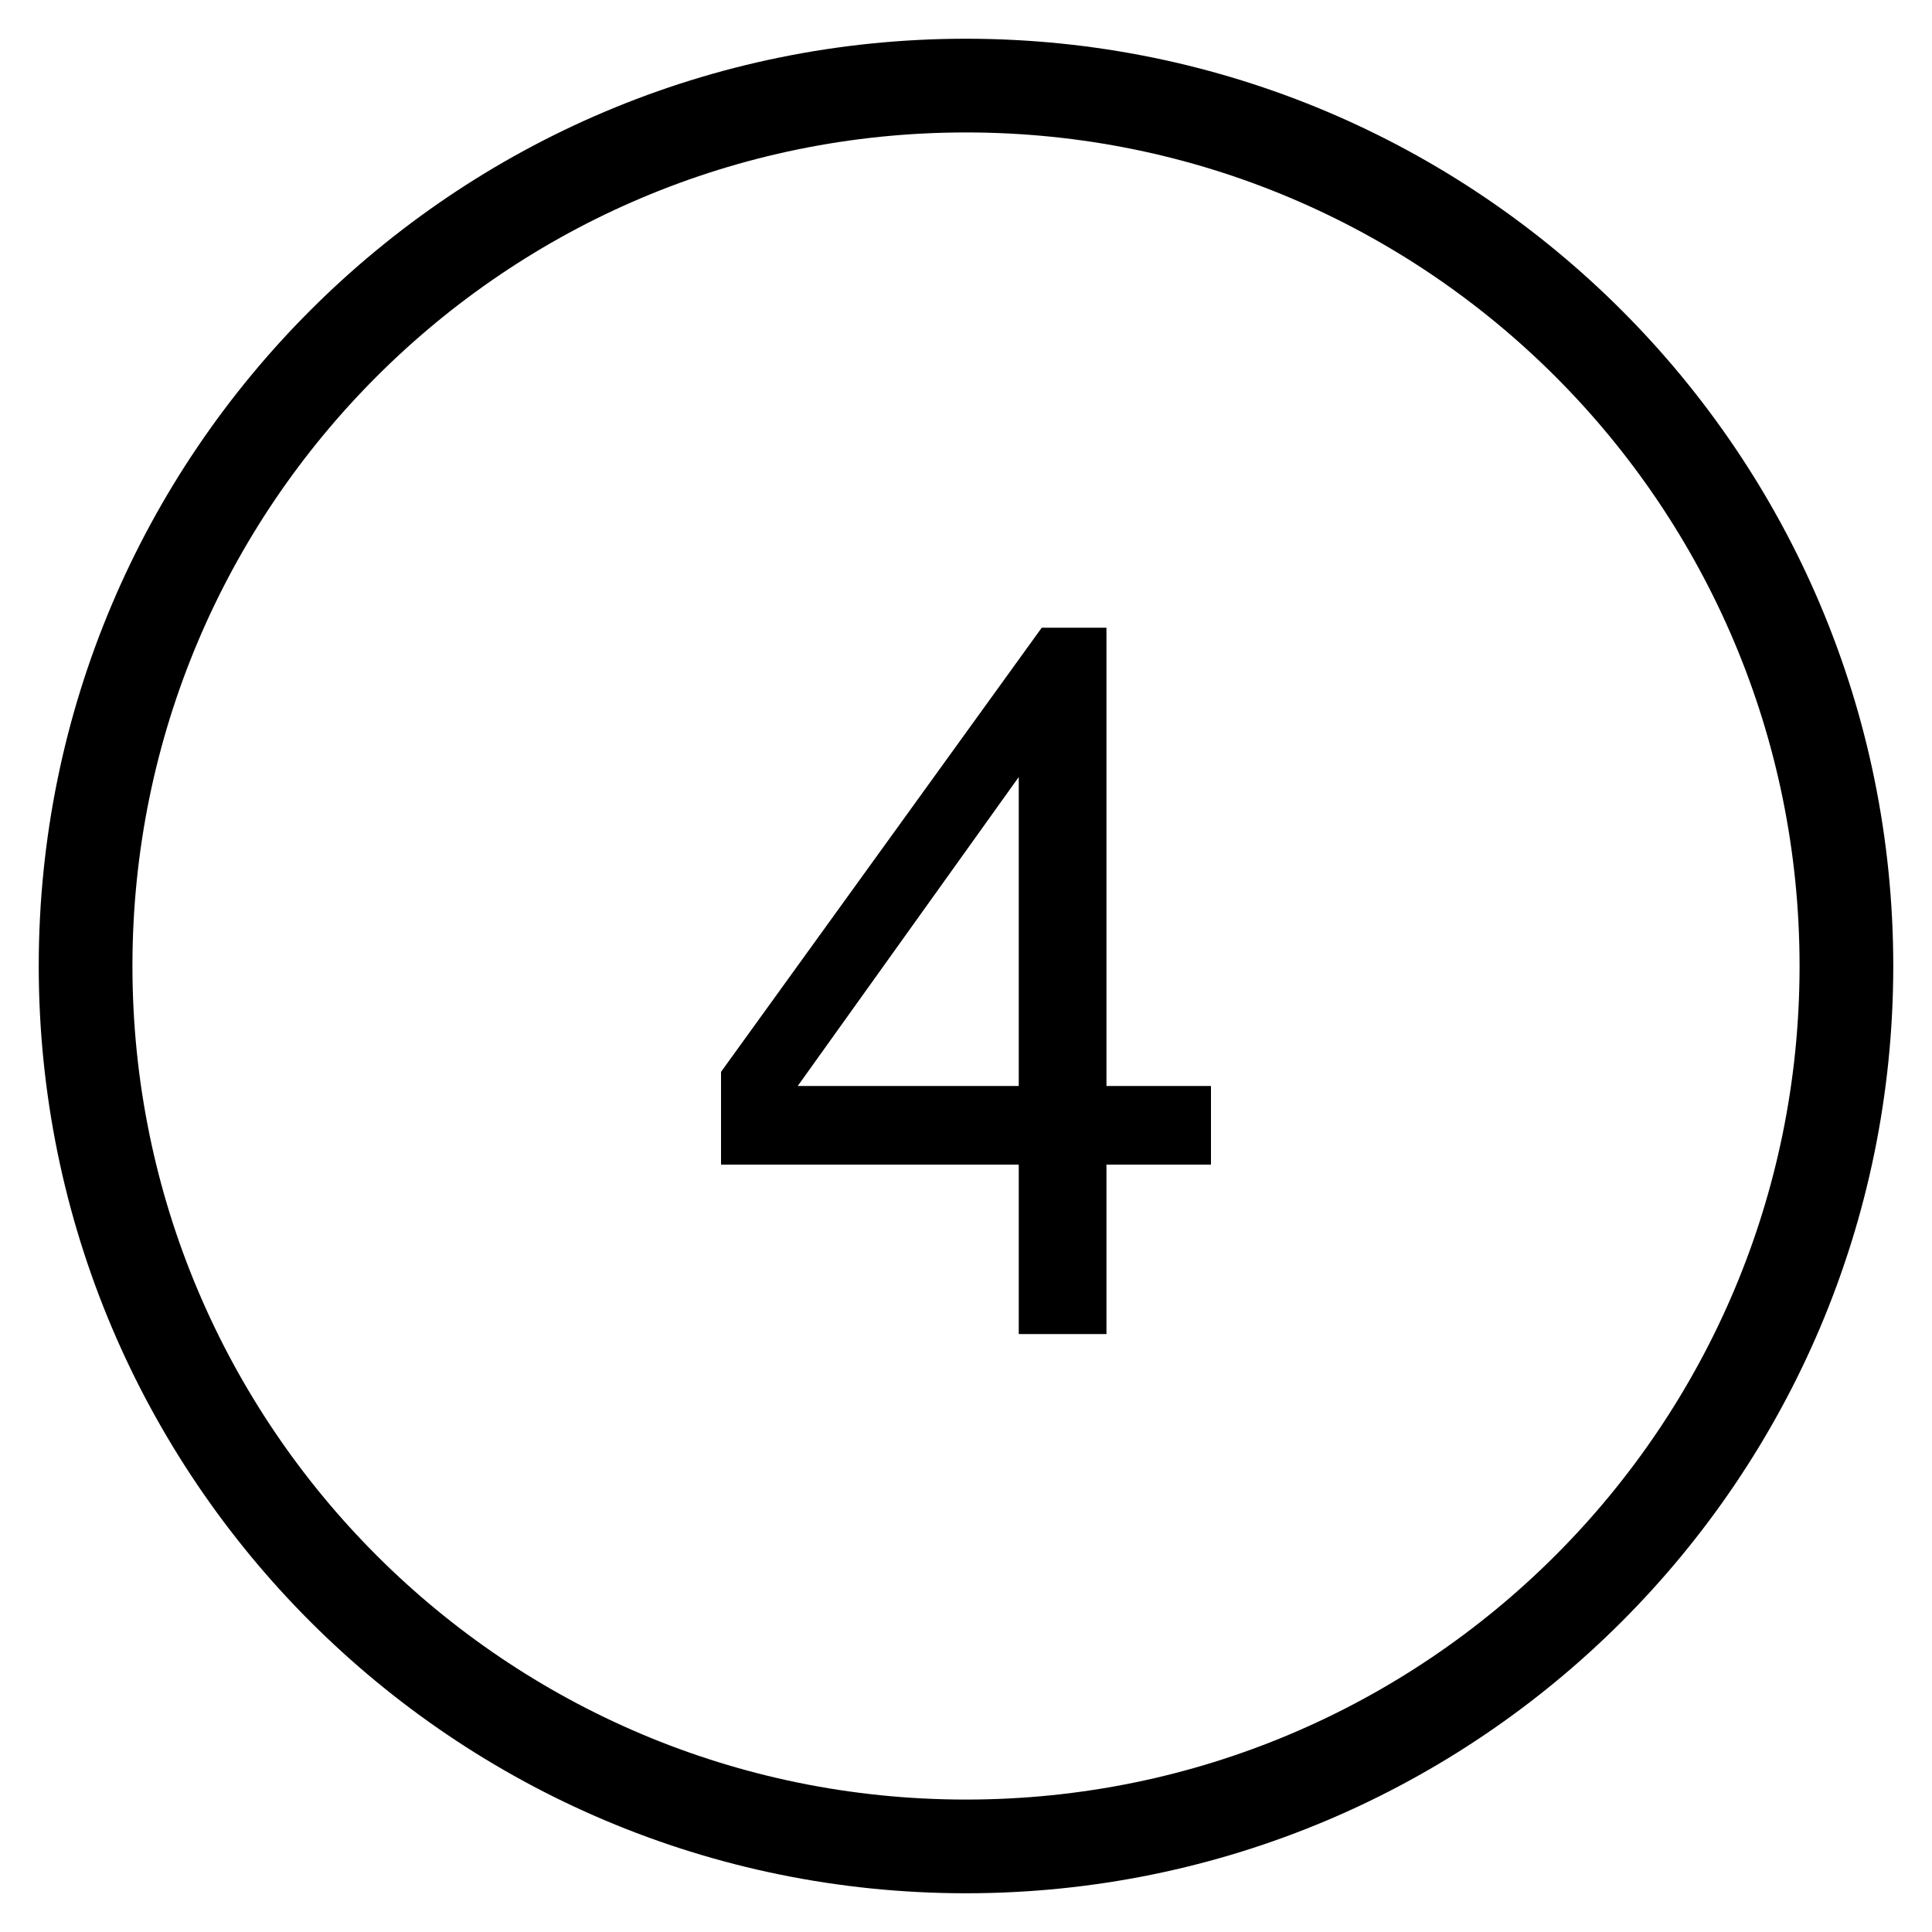
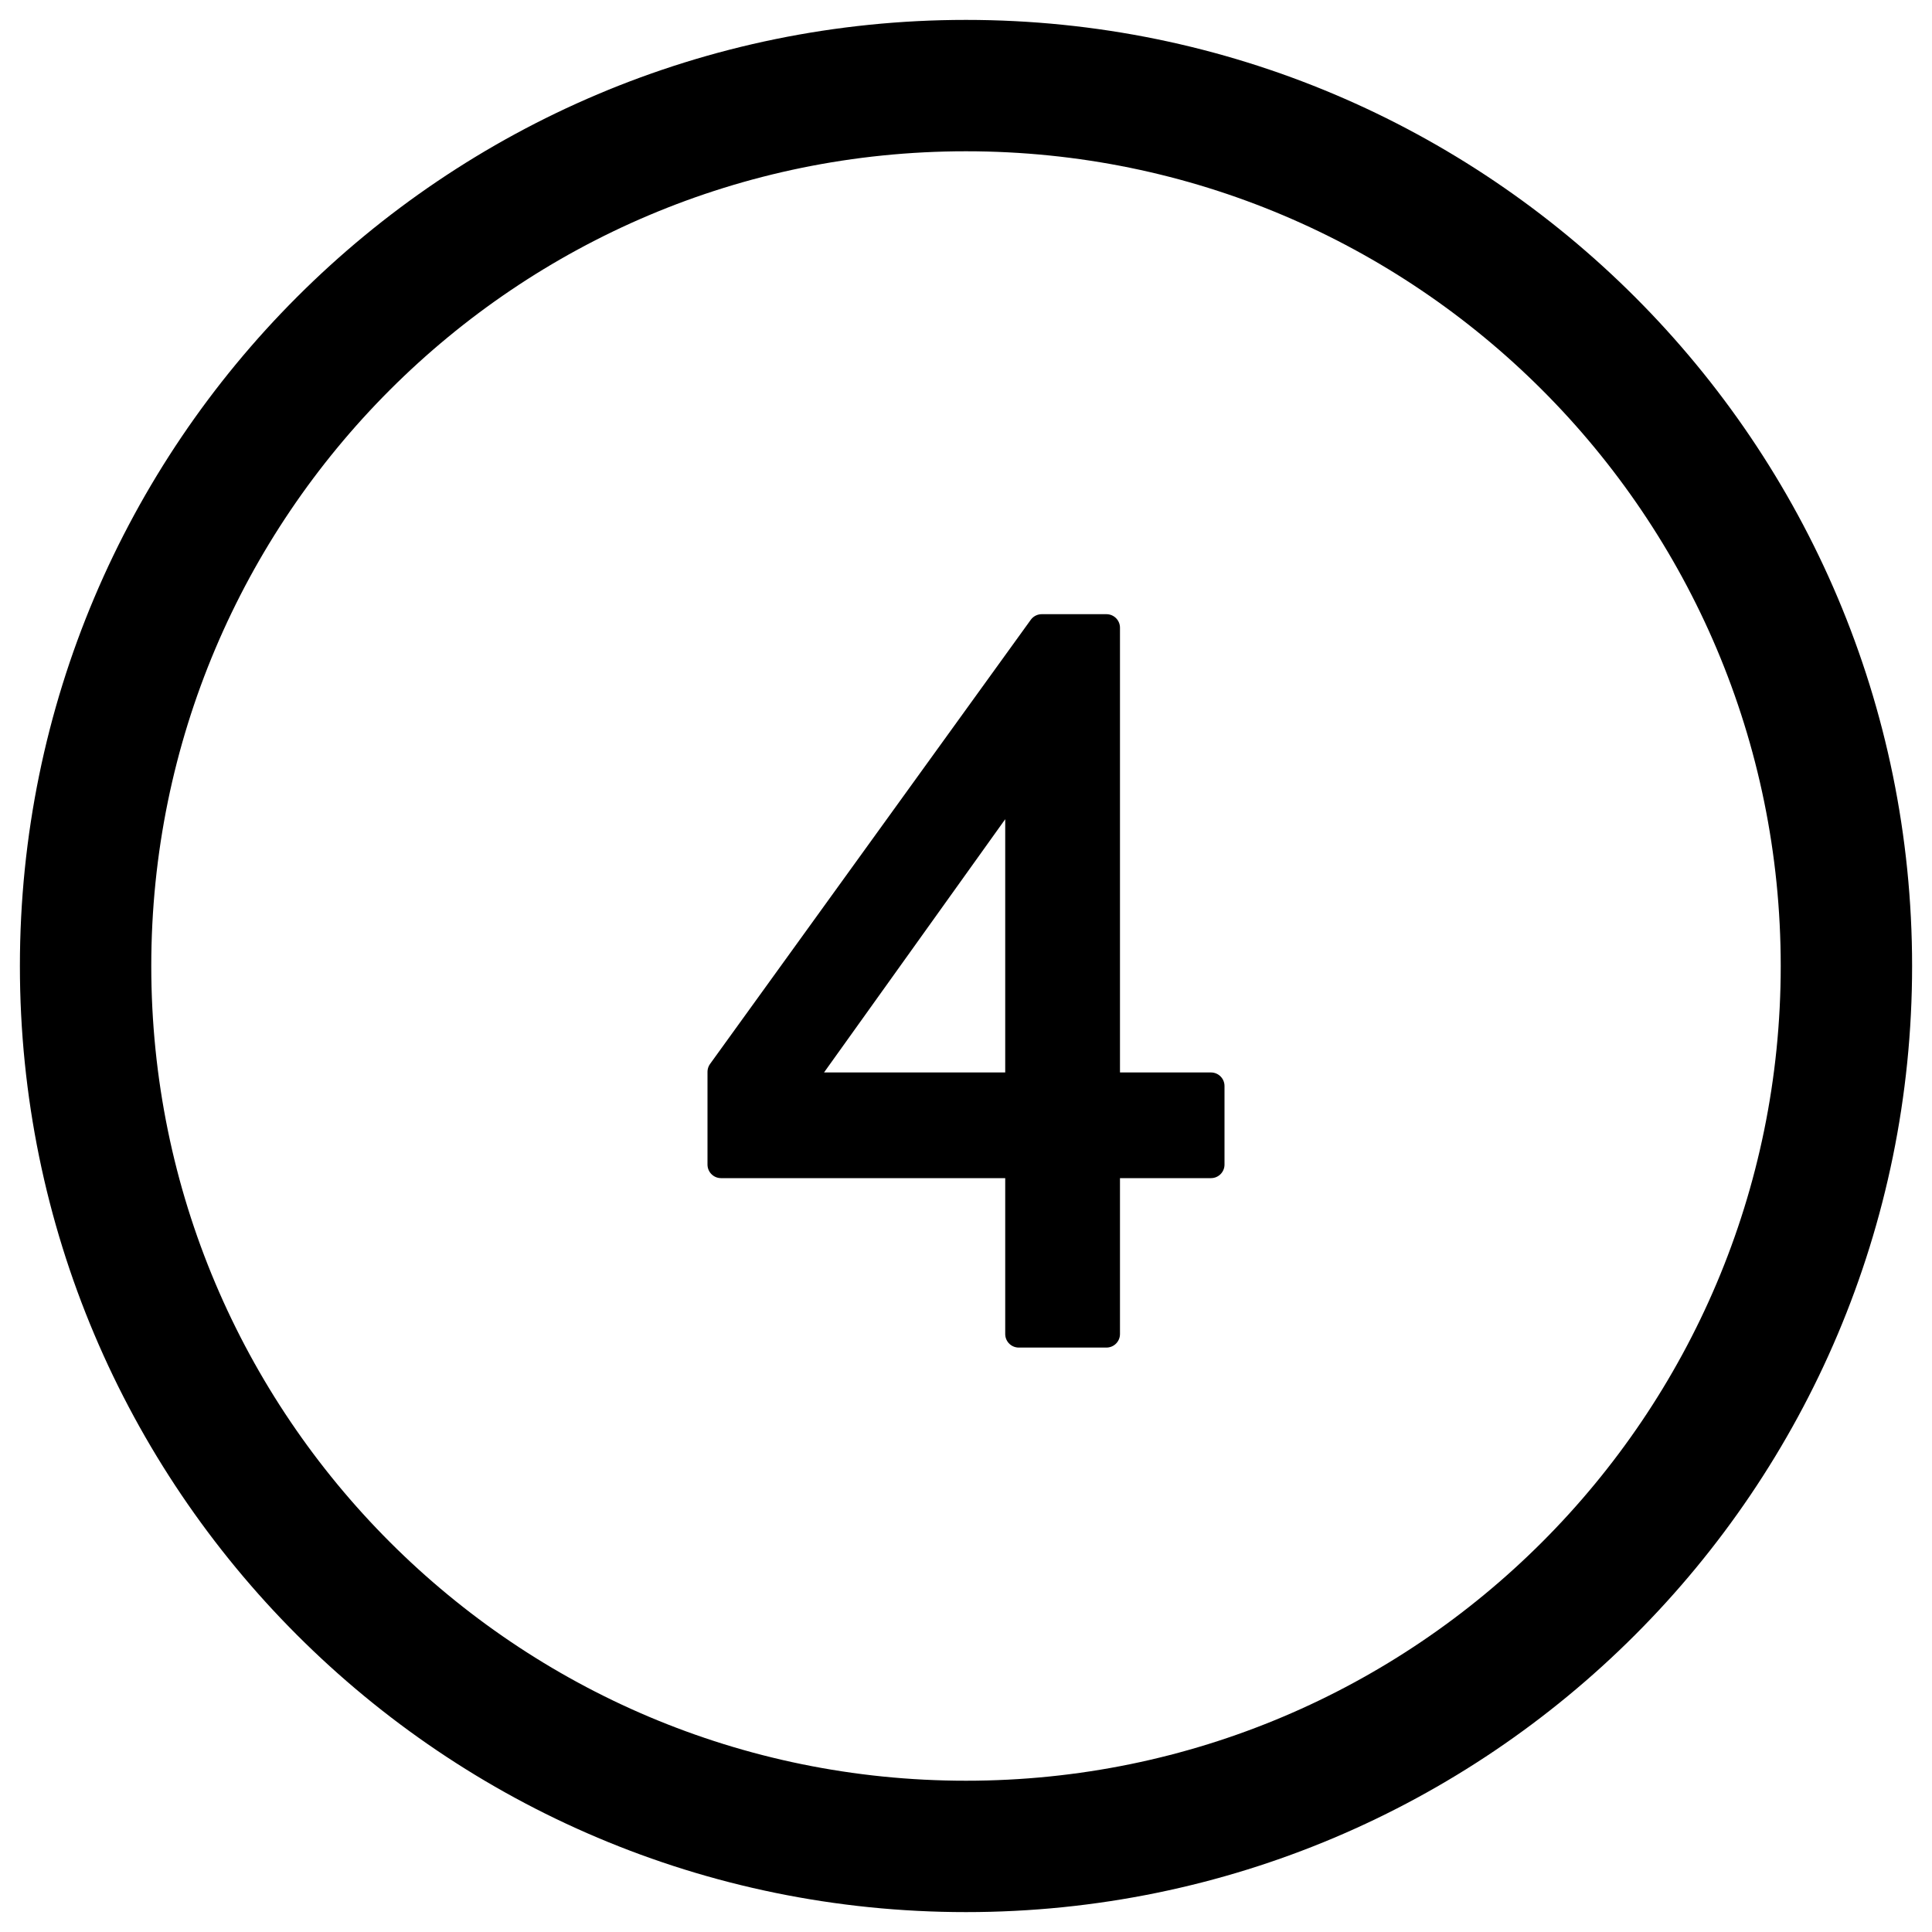
<svg xmlns="http://www.w3.org/2000/svg" viewBox="0 0 100 100" width="100" height="100">
-   <circle cx="50" cy="50" r="45.57" fill="none" stroke="#000000" stroke-width="4.85" />
-   <path d="M62.68 60.28V56.21H57.27V32.49H53.92L37.32 55.48V60.28H52.73V69.05H57.27V60.28ZM52.73 56.21H41.29L52.73 40.22Z" fill="#000000" />
+   <circle cx="50" cy="50" r="45.57" fill="none" stroke="#000000" stroke-width="6.8" />
+   <path d="M62.68 60.28V56.21H57.27V32.49H53.92L37.32 55.48V60.28H52.73V69.05H57.27V60.28ZM52.73 56.21H41.29L52.73 40.22Z" fill="#000000" stroke="#000000" stroke-width="1.4" stroke-linejoin="round" />
</svg>
